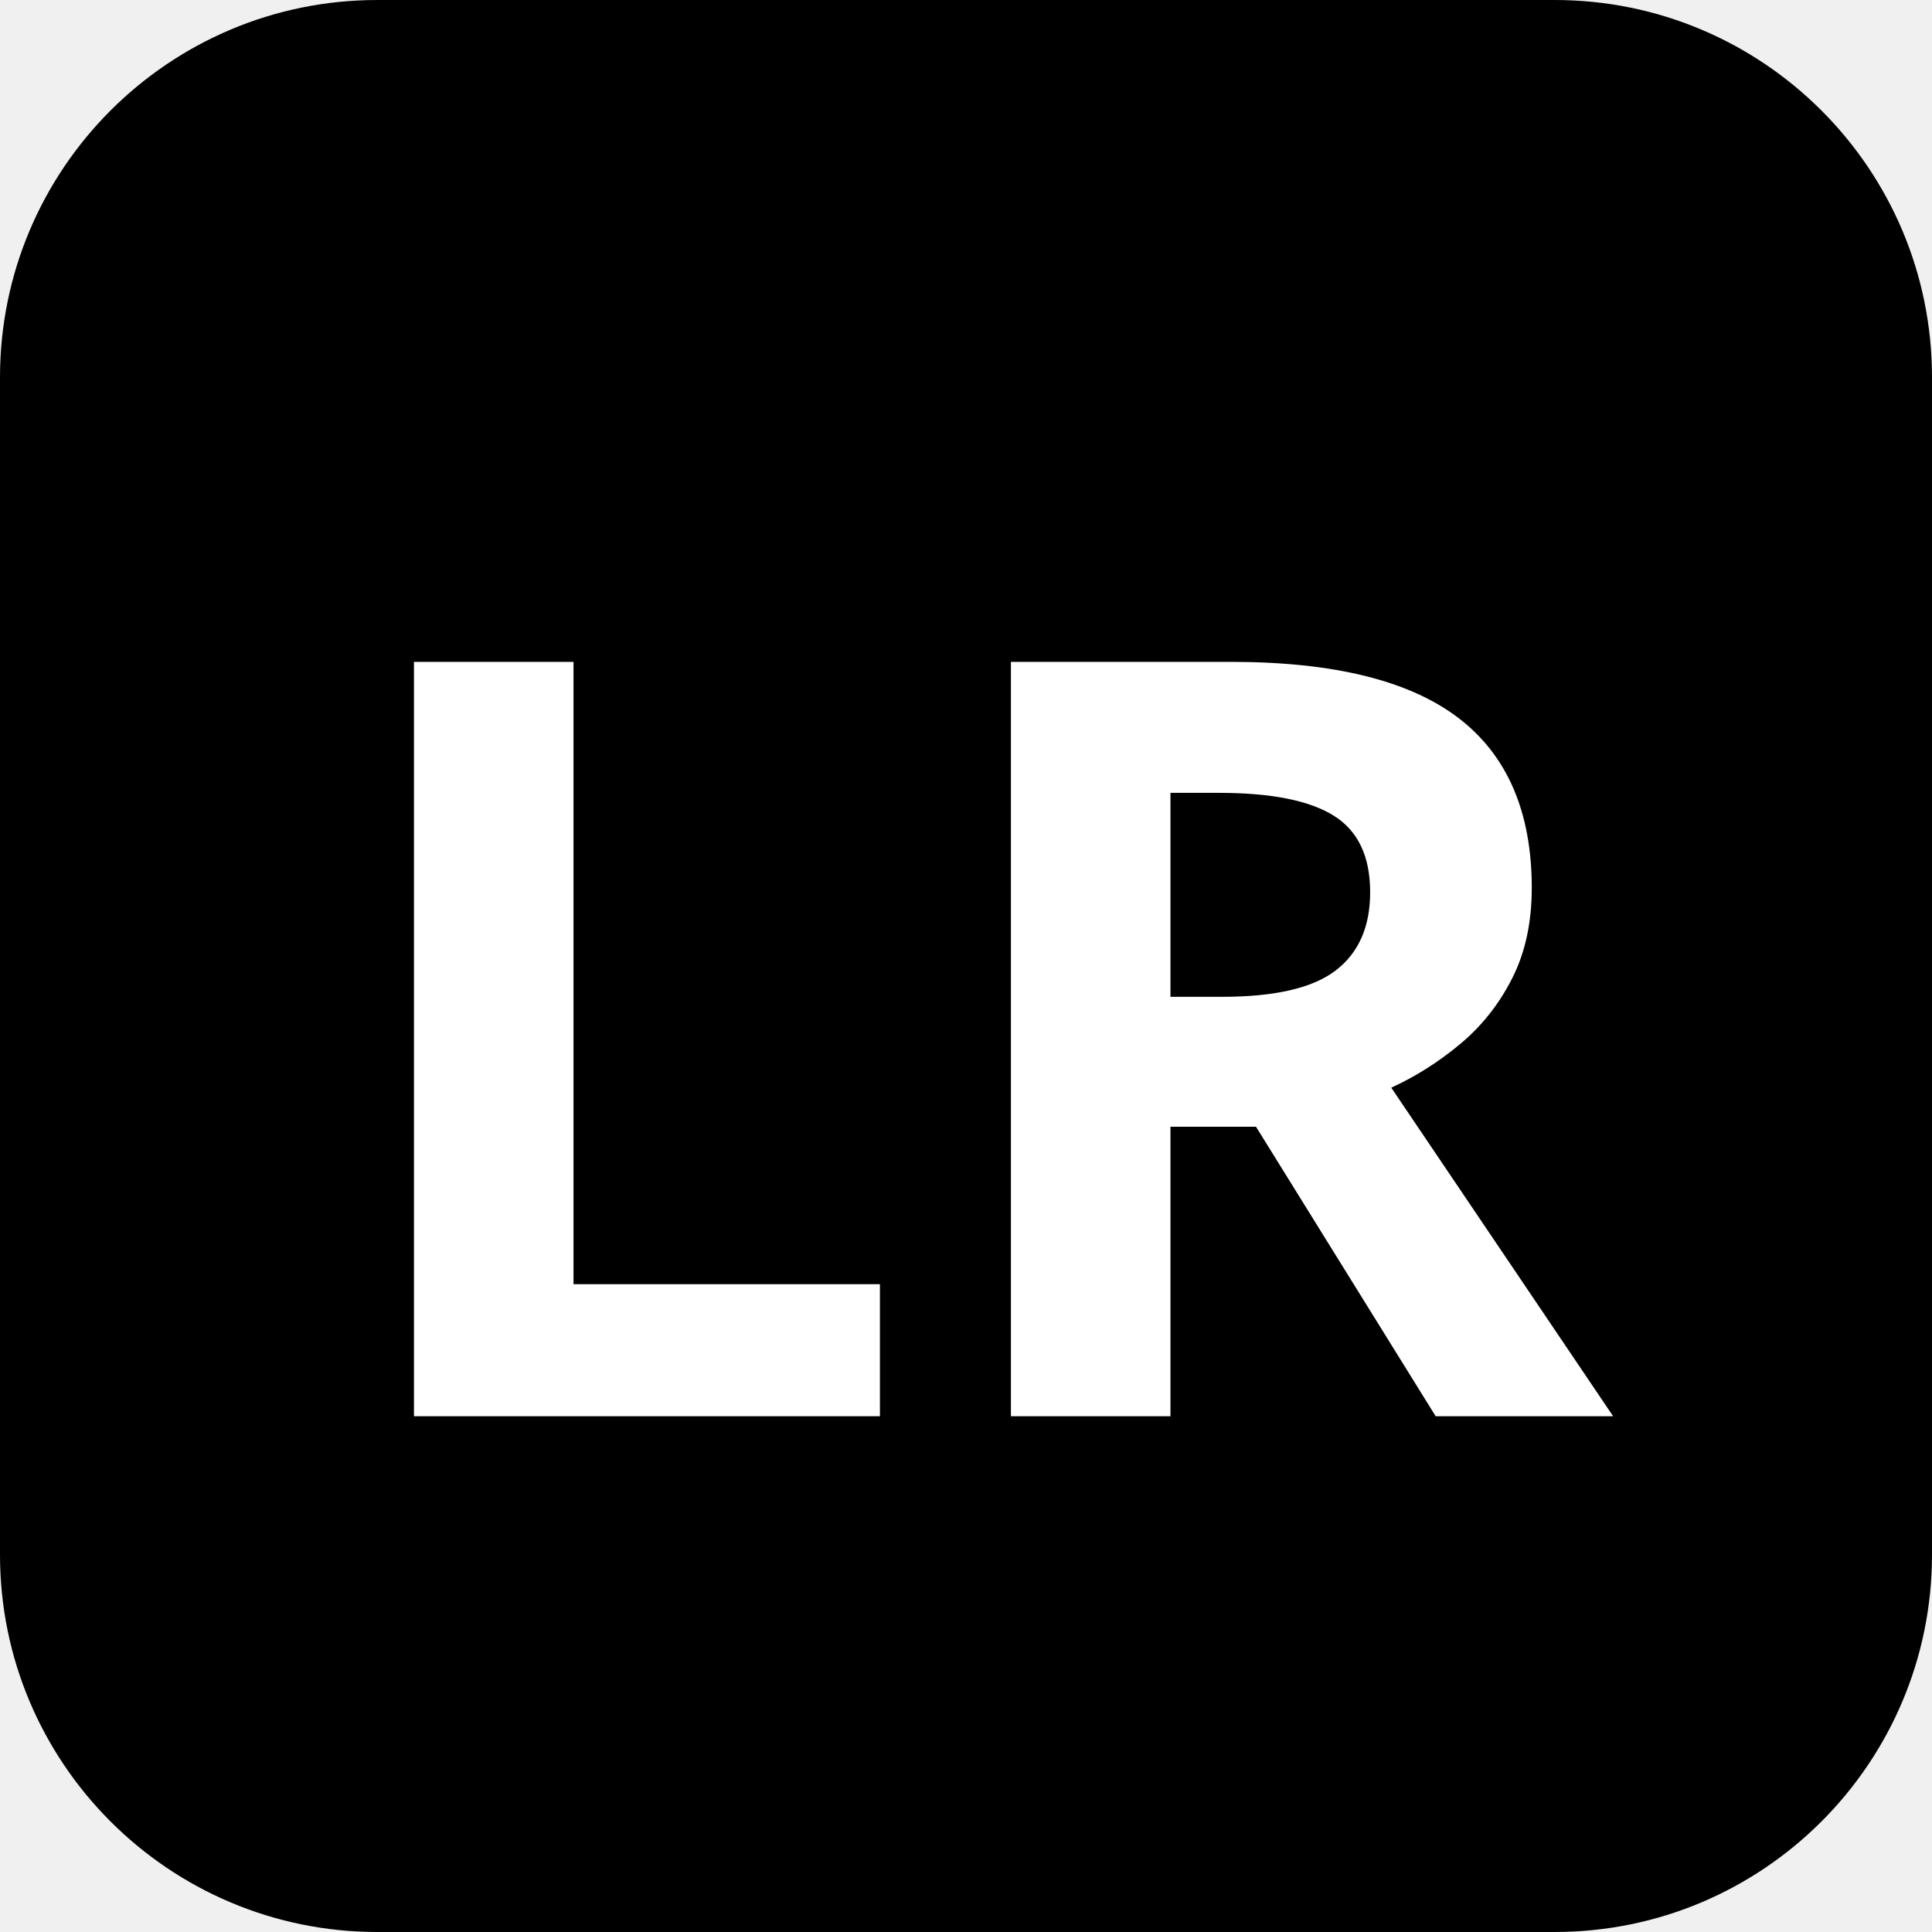
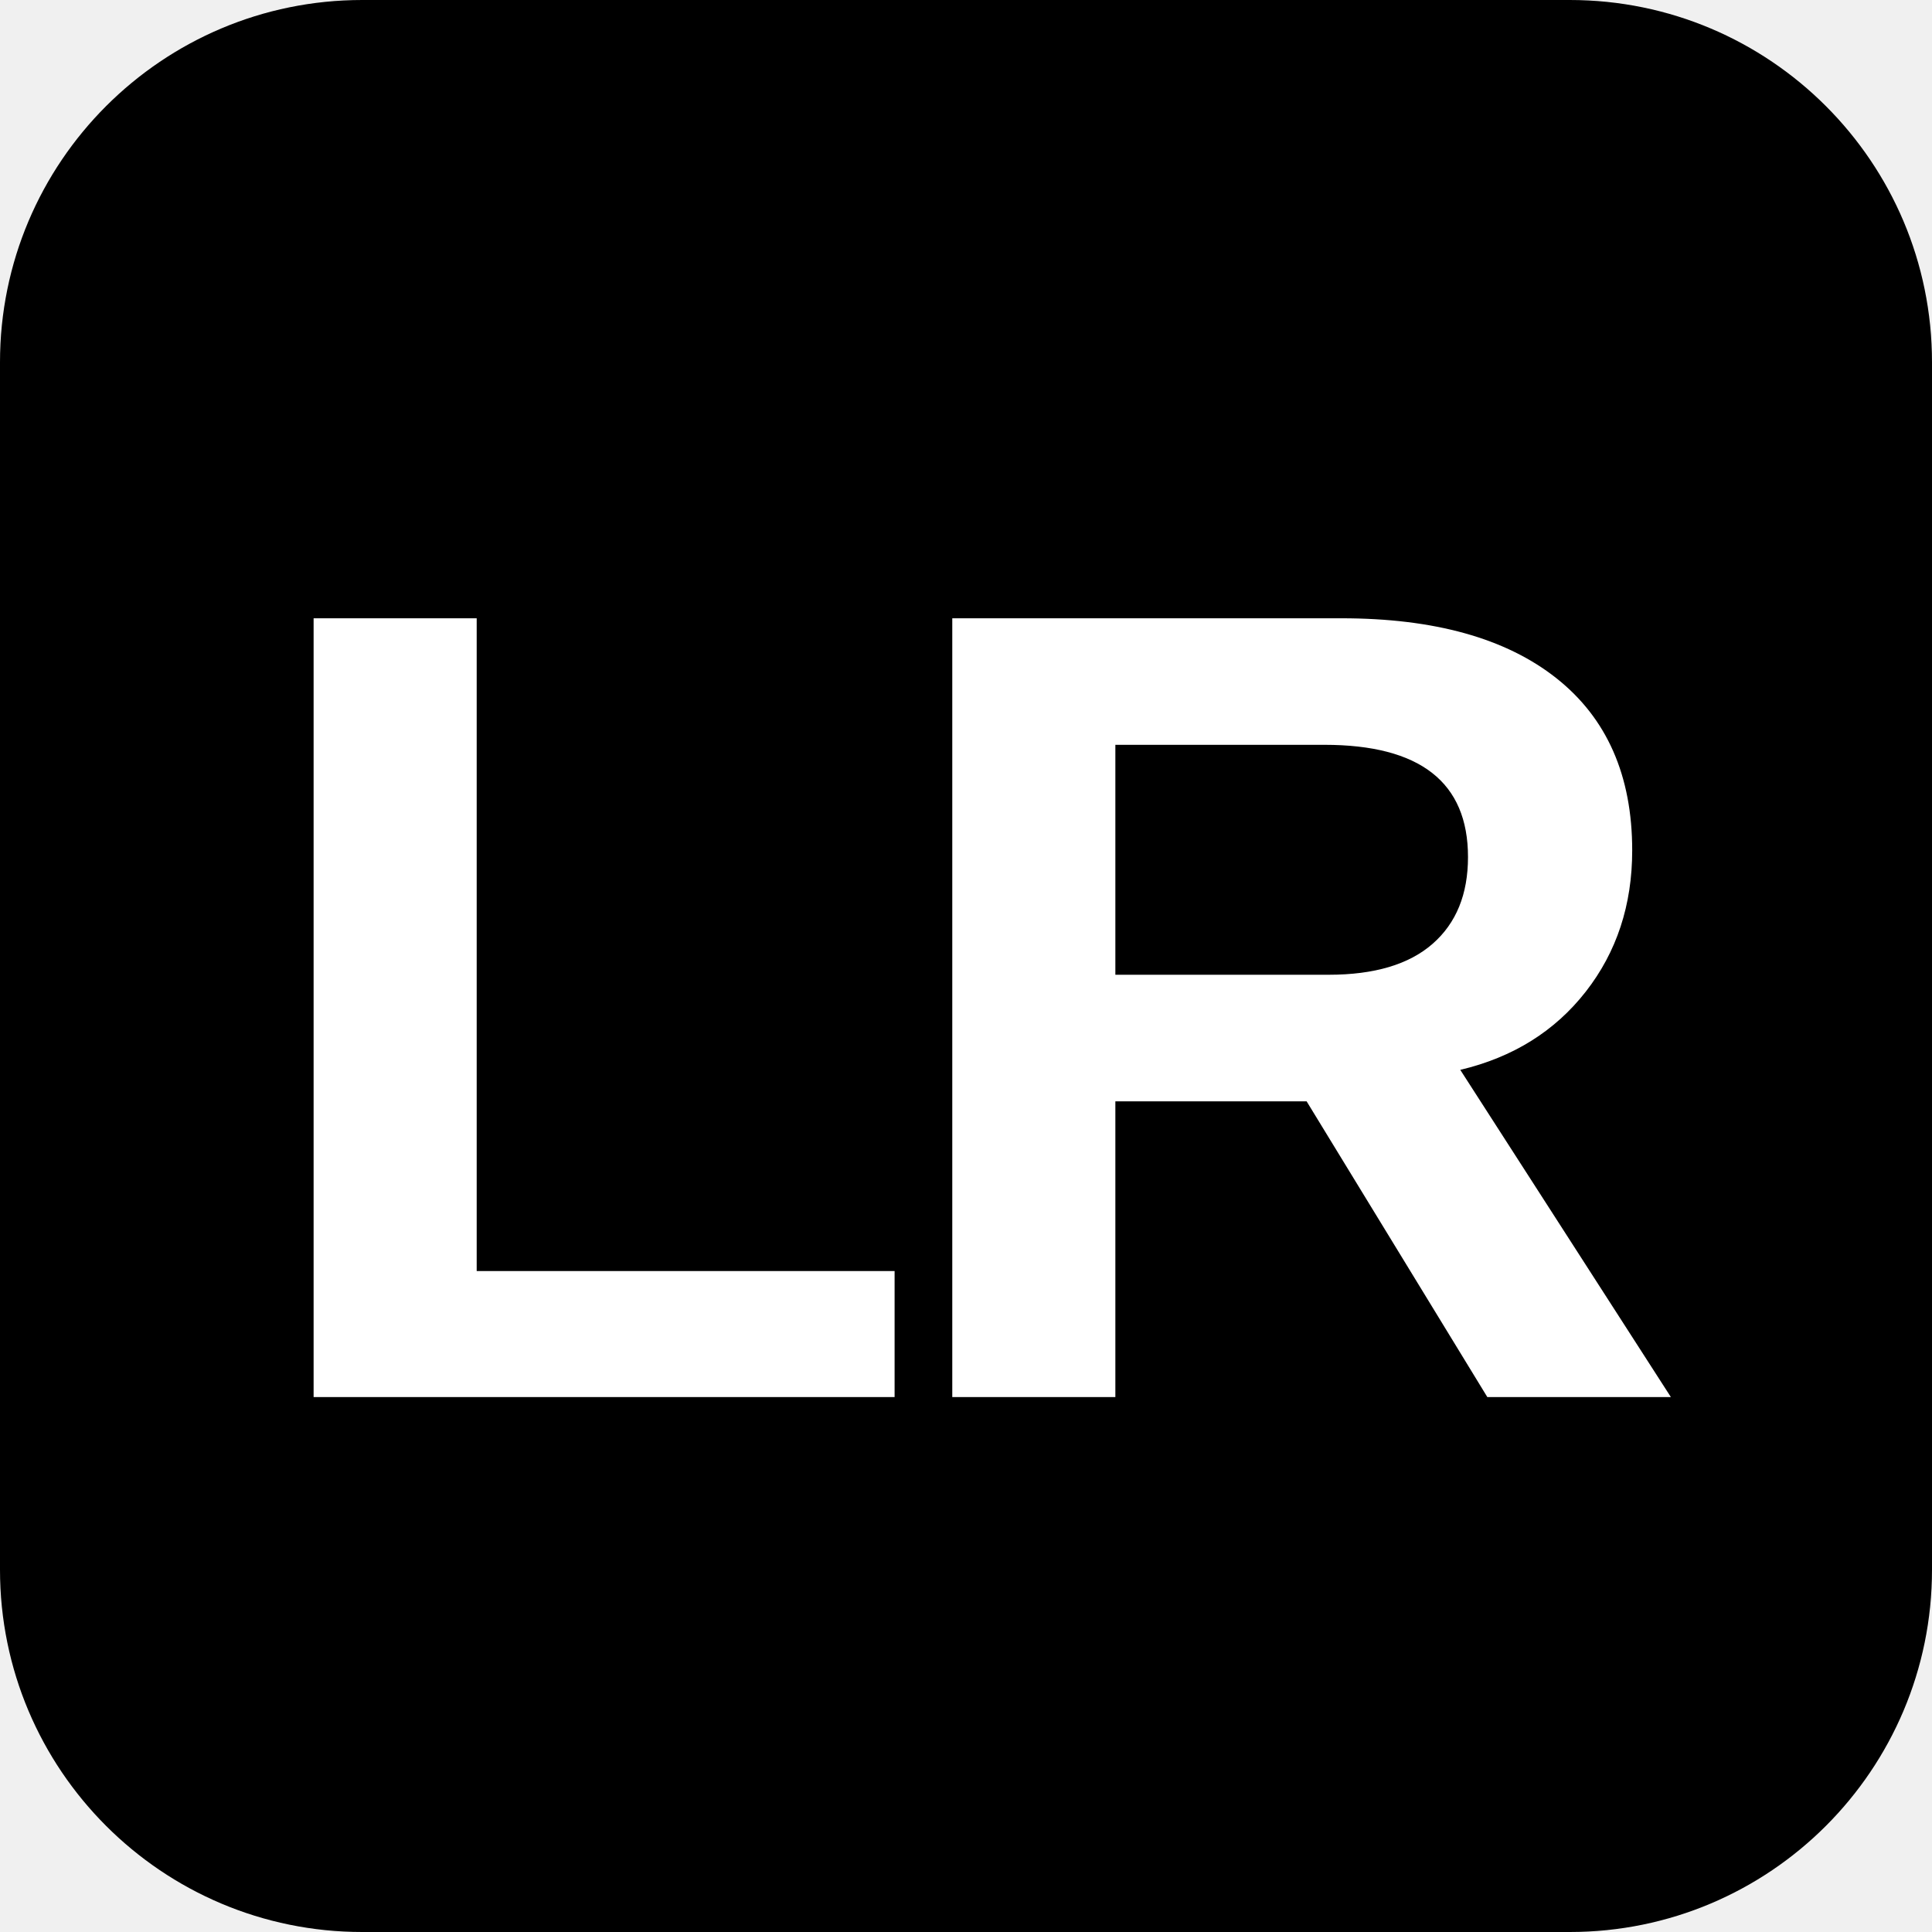
<svg xmlns="http://www.w3.org/2000/svg" viewBox="0 0 512 512">
-   <rect width="512" height="512" fill="#000000" rx="100" />
-   <text x="50%" y="54%" font-family="'Space Grotesk', sans-serif" font-weight="bold" font-size="280" fill="#FFFFFF" text-anchor="middle" dominant-baseline="middle">LR</text>
+   <rect width="512" height="512" fill="#000000" rx="96" />
+   <text x="50%" y="52%" font-family="Arial, Helvetica, sans-serif" font-weight="bold" font-size="300" letter-spacing="-14" fill="#FFFFFF" text-anchor="middle" dominant-baseline="central">LR</text>
</svg>
